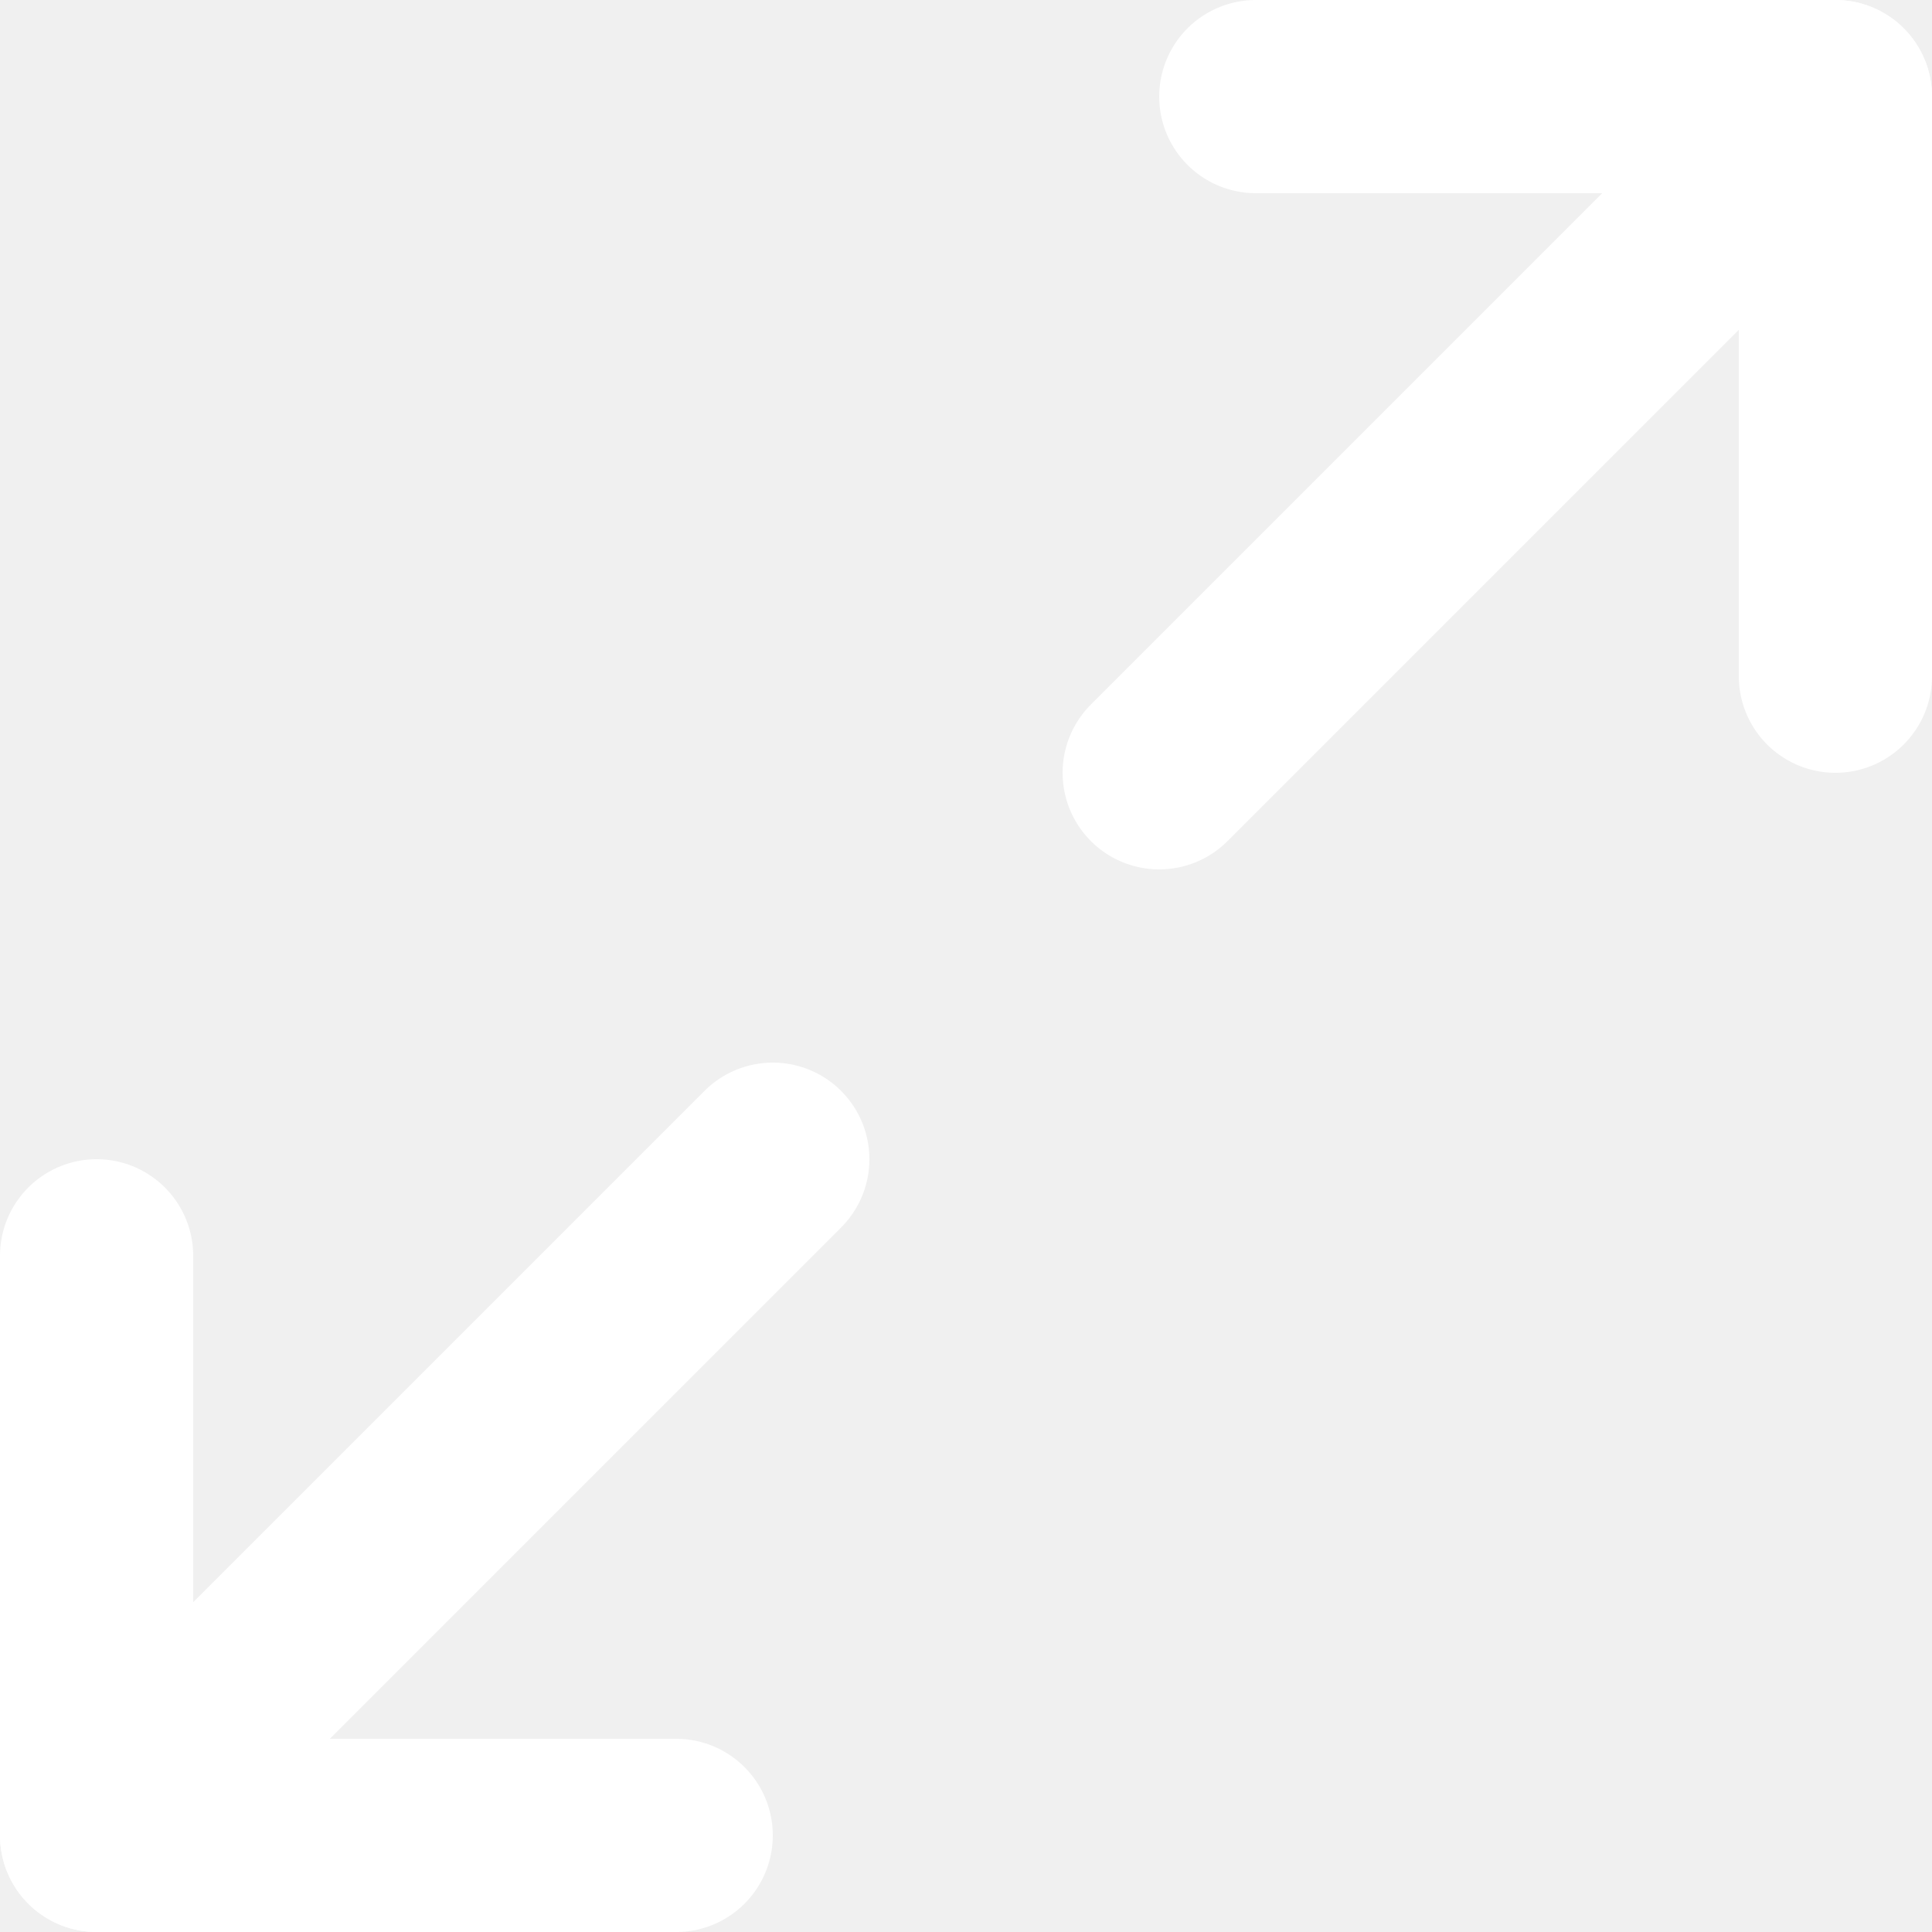
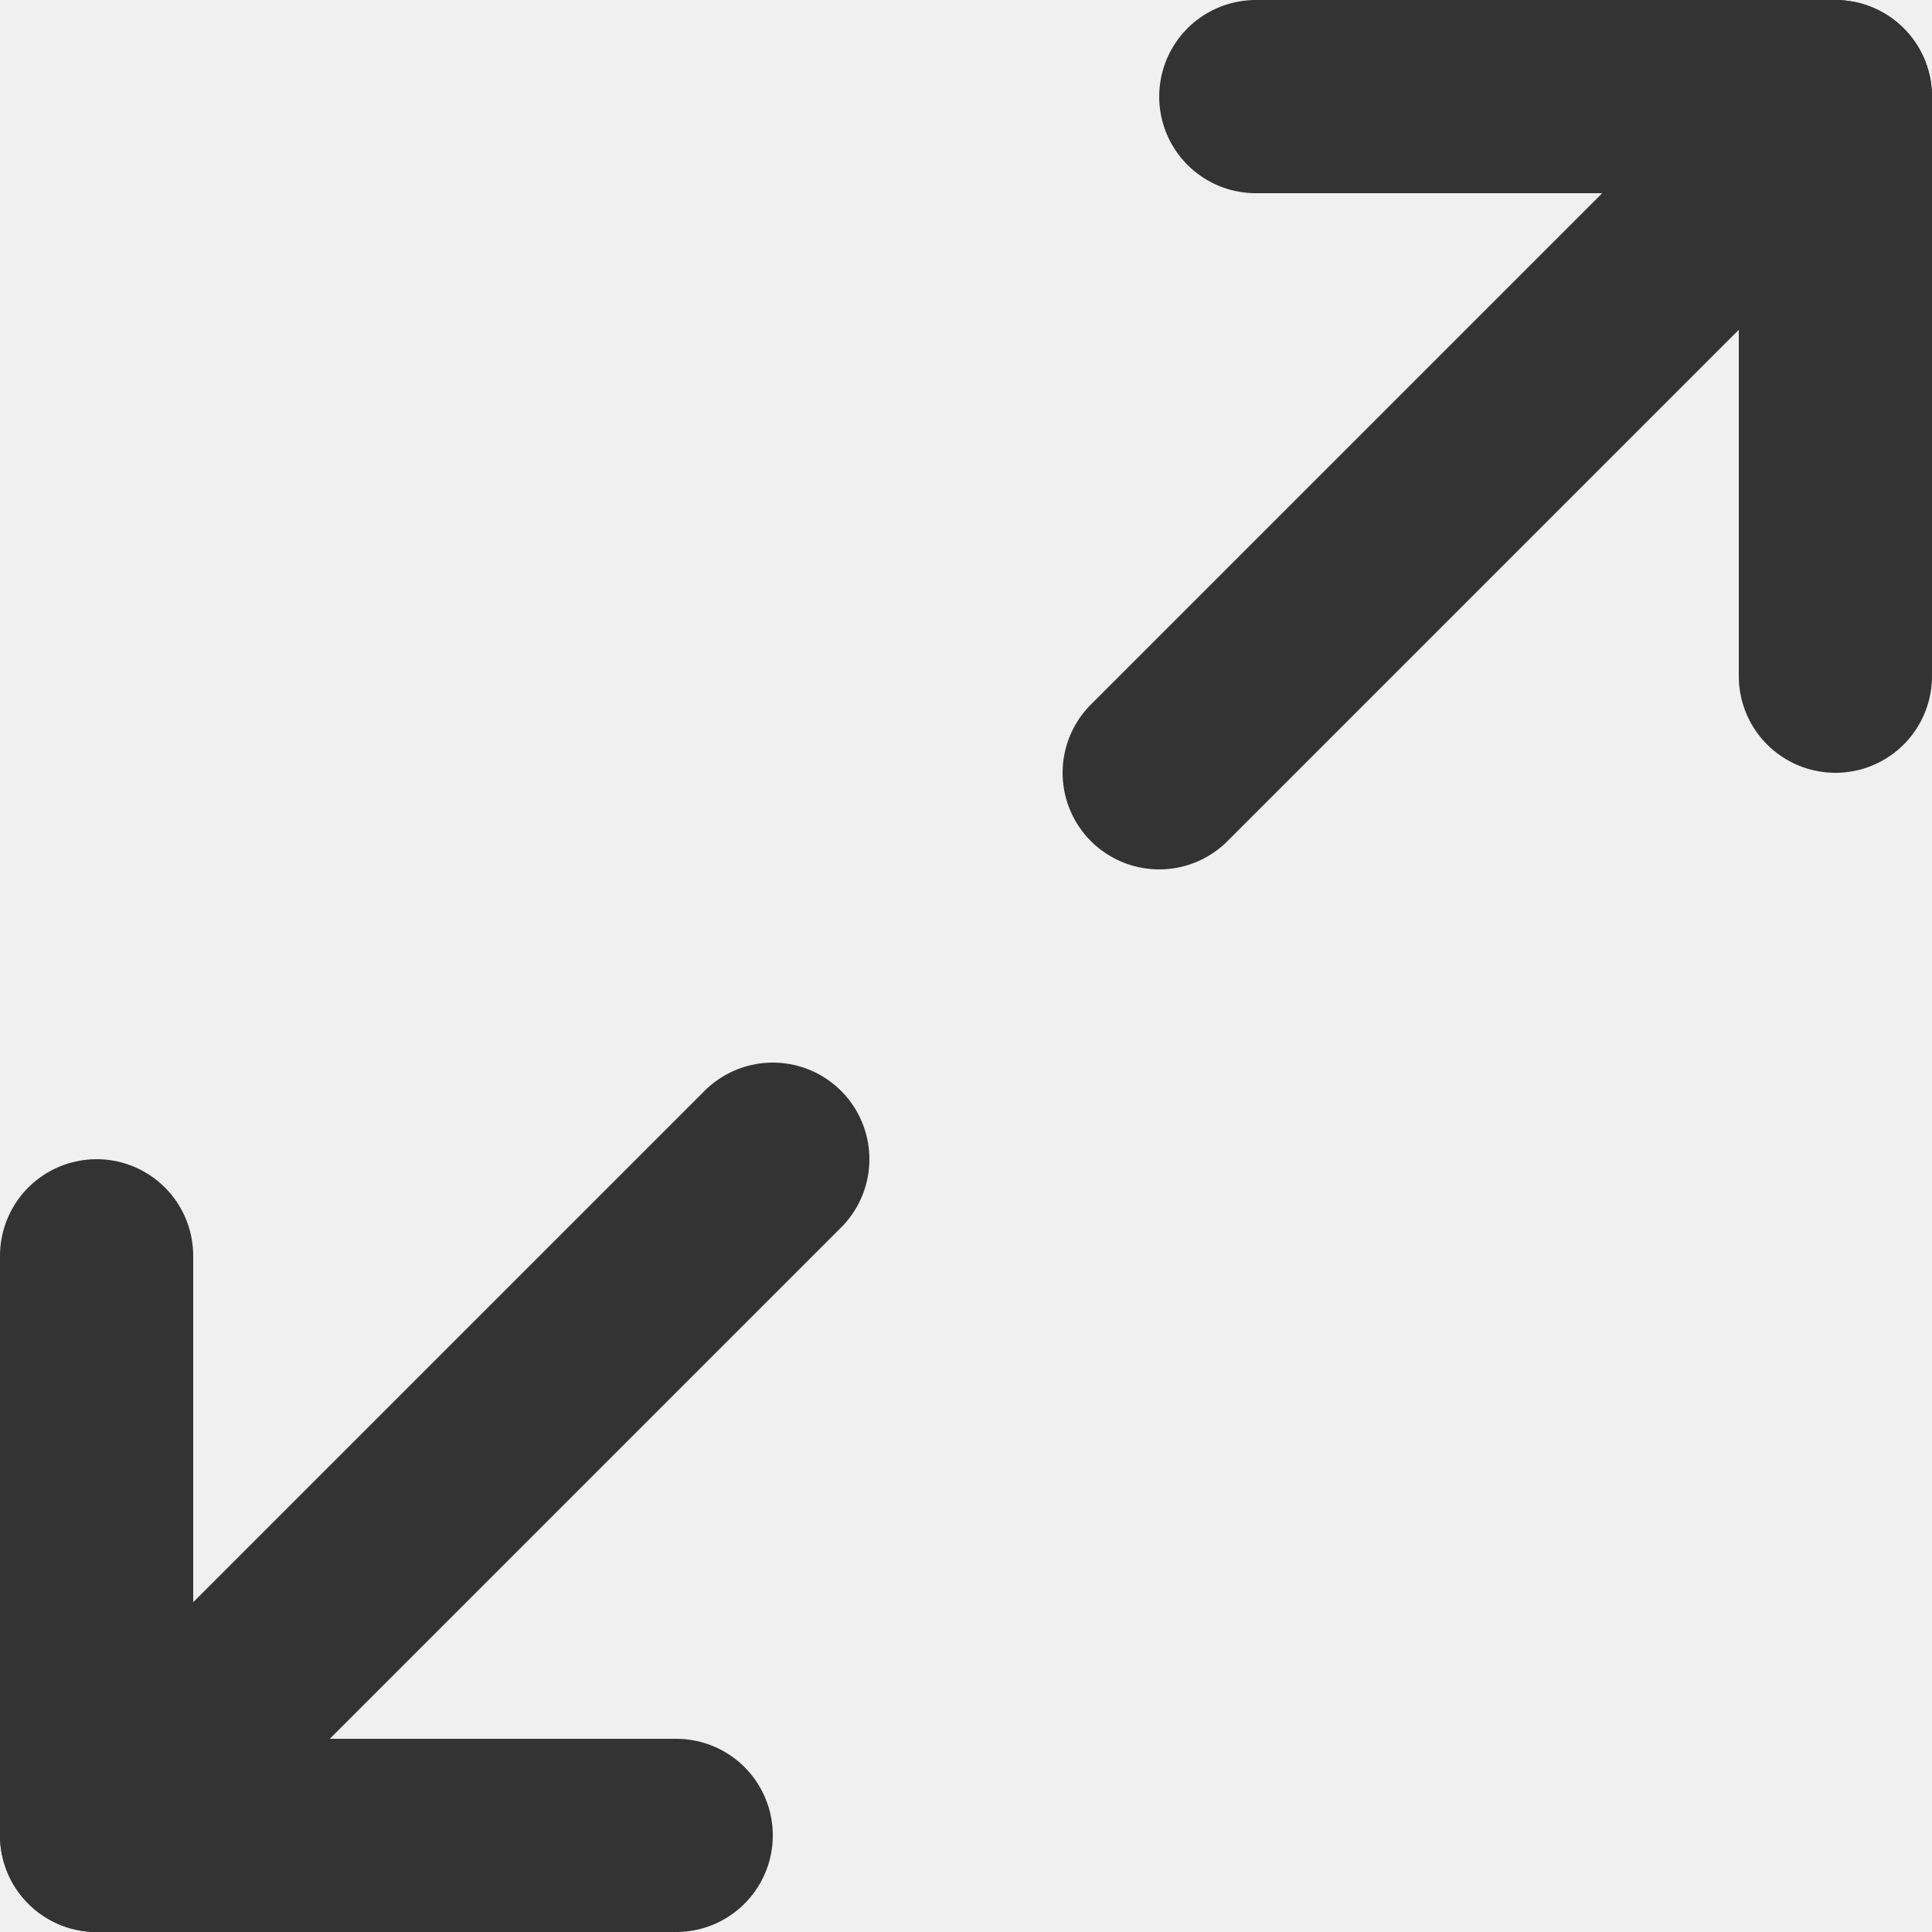
- <svg xmlns="http://www.w3.org/2000/svg" width="20" height="20" viewBox="0 0 20 20" fill="none" stroke="#ffffff" stroke-width="2" stroke-linecap="round" stroke-linejoin="round" version="1.1">
+ <svg xmlns="http://www.w3.org/2000/svg" width="20" height="20" viewBox="0 0 20 20" fill="none" stroke="#333333" stroke-width="2" stroke-linecap="round" stroke-linejoin="round" version="1.1">
  <polyline points="15 3 21 3 21 9" id="polyline2" transform="translate(-2,-2)" />
  <polyline points="9 21 3 21 3 15" id="polyline4" transform="translate(-2,-2)" />
  <line x1="19" y1="1" x2="12" y2="8" id="line6" />
  <line x1="1" y1="19" x2="8" y2="12" id="line8" />
</svg>
